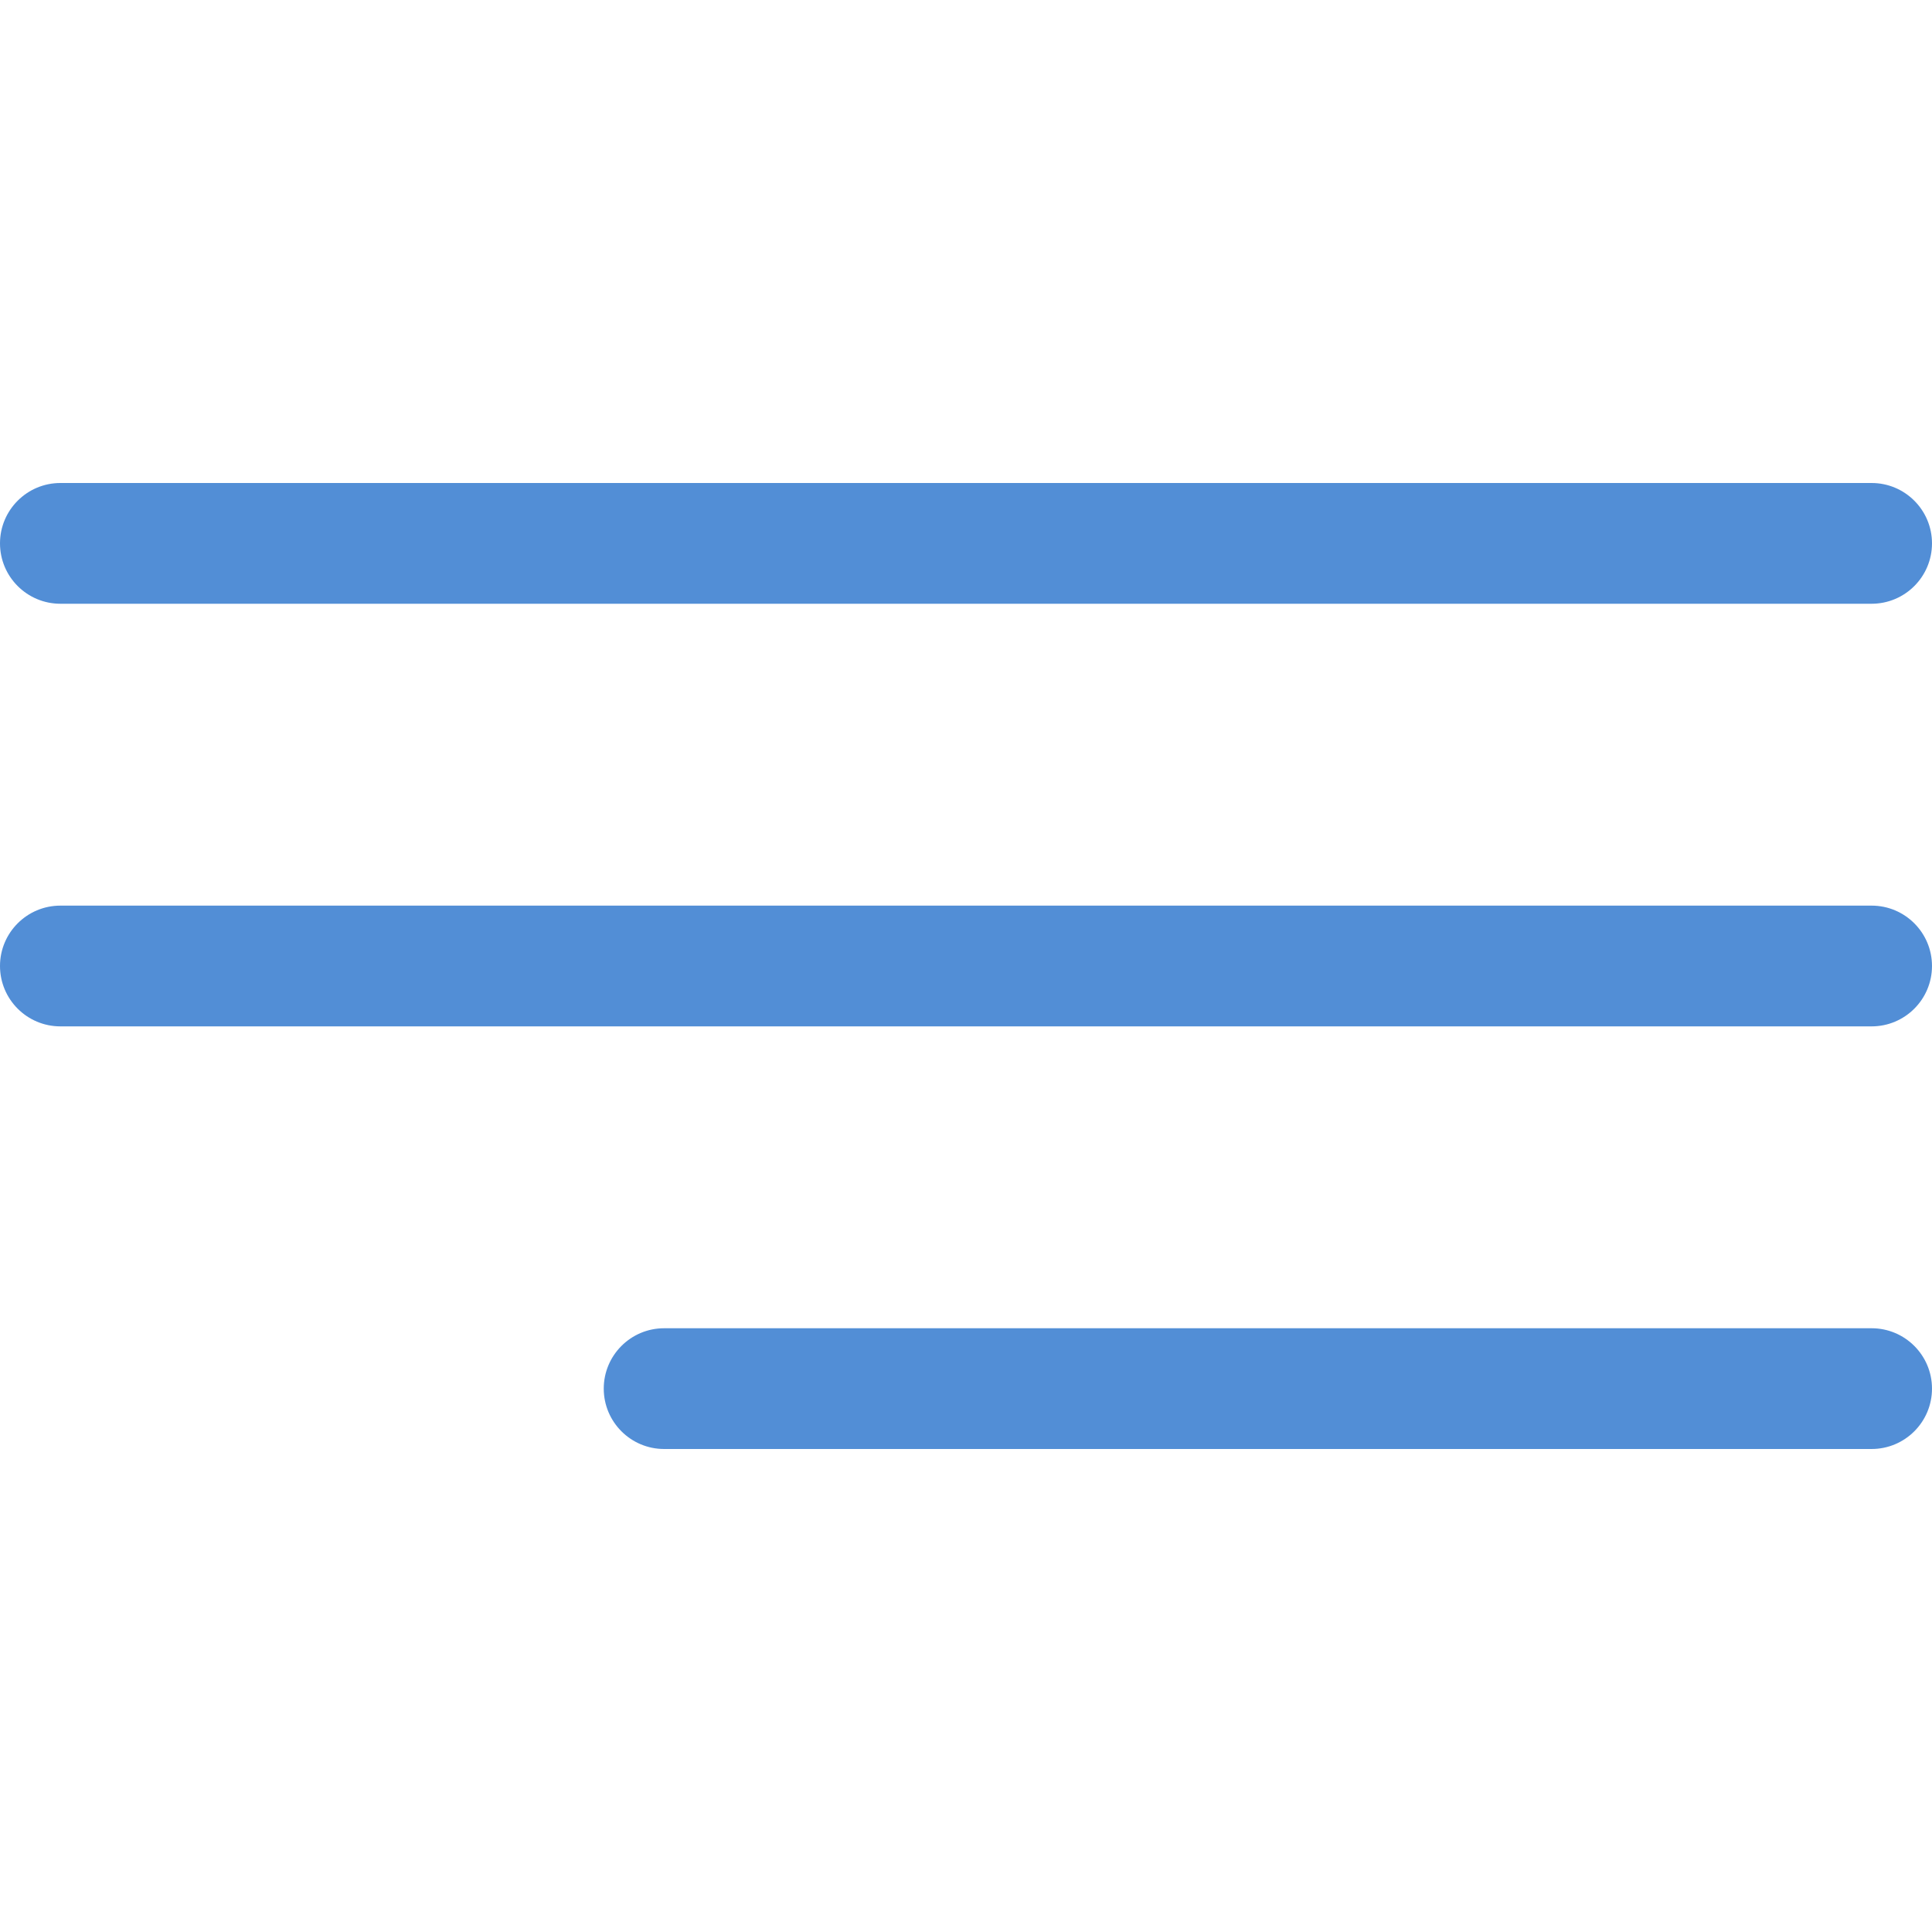
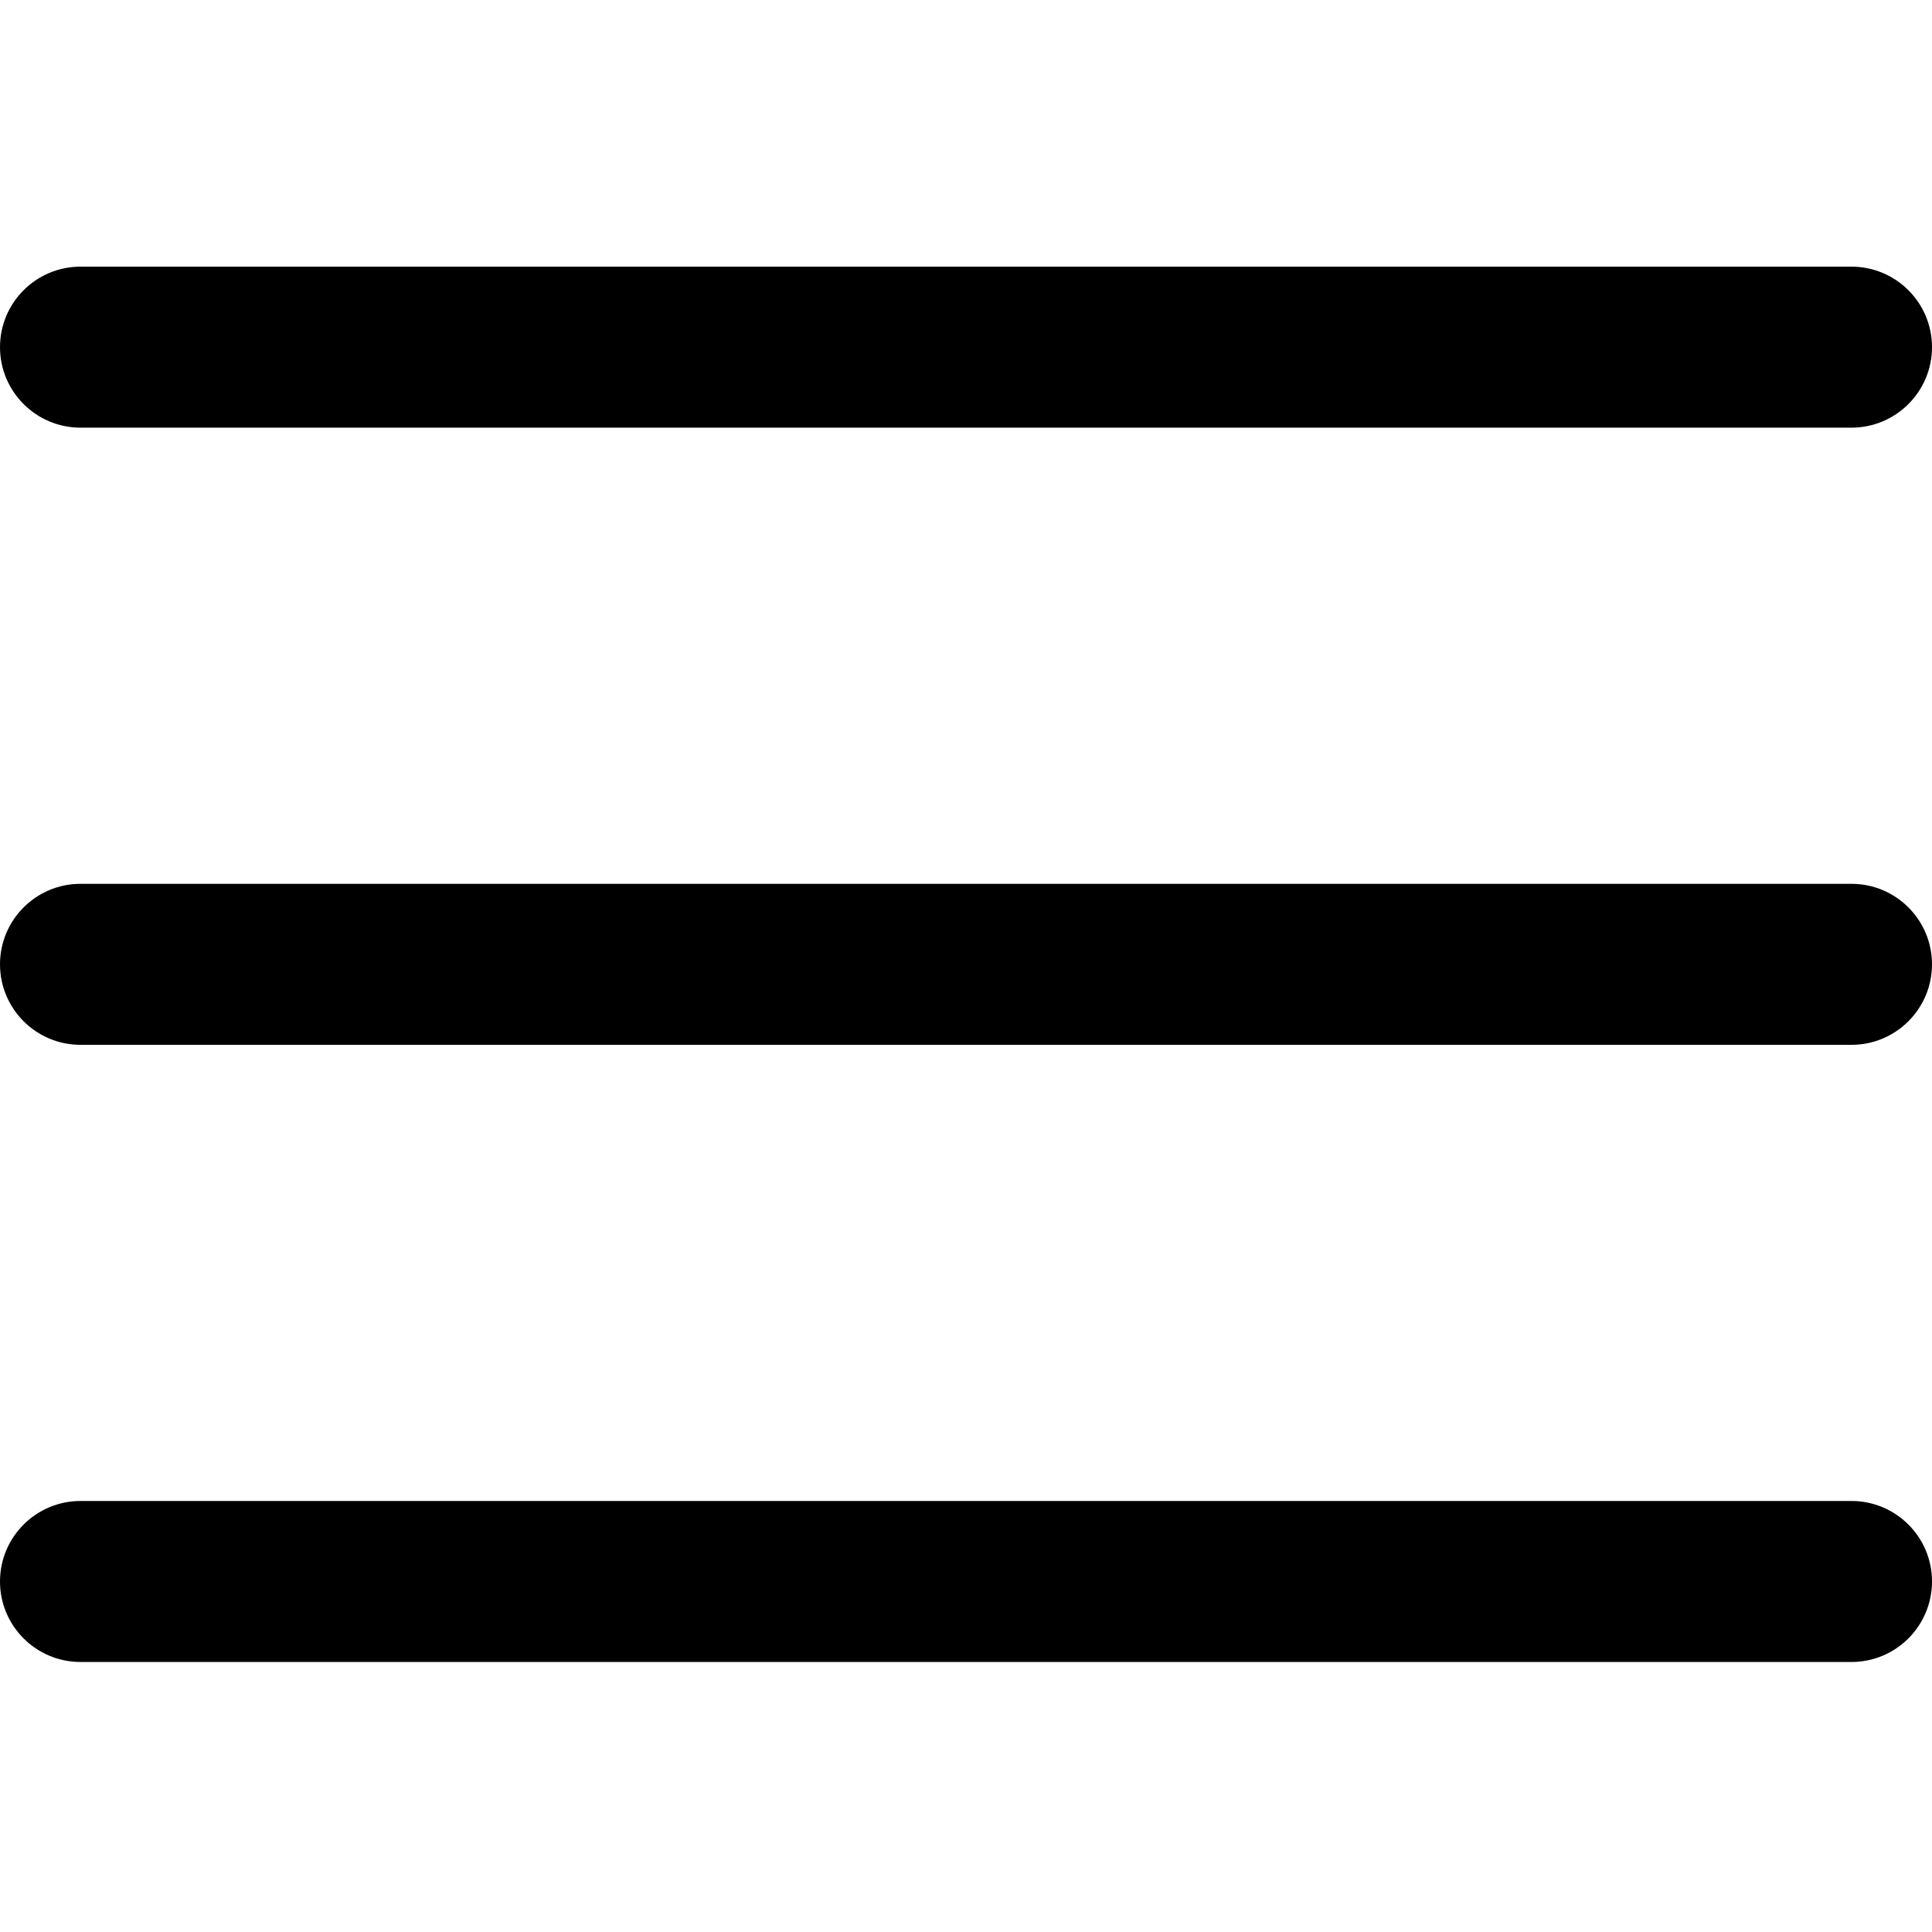
- <svg xmlns="http://www.w3.org/2000/svg" version="1.1" id="Capa_1" x="0px" y="0px" viewBox="0 0 384.97 384.97" style="enable-background:new 0 0 384.97 384.97;" xml:space="preserve" width="512px" height="512px" class="">
-   <g>
-     <g>
-       <g id="Menu_1_">
-         <path d="M12.03,120.303h360.909c6.641,0,12.03-5.39,12.03-12.03c0-6.641-5.39-12.03-12.03-12.03H12.03    c-6.641,0-12.03,5.39-12.03,12.03C0,114.913,5.39,120.303,12.03,120.303z" data-original="#000000" class="active-path" data-old_color="#000000" fill="#528ED6" />
-         <path d="M372.939,180.455H12.03c-6.641,0-12.03,5.39-12.03,12.03s5.39,12.03,12.03,12.03h360.909c6.641,0,12.03-5.39,12.03-12.03    S379.58,180.455,372.939,180.455z" data-original="#000000" class="active-path" data-old_color="#000000" fill="#528ED6" />
-         <path d="M372.939,264.667H132.333c-6.641,0-12.03,5.39-12.03,12.03c0,6.641,5.39,12.03,12.03,12.03h240.606    c6.641,0,12.03-5.39,12.03-12.03C384.97,270.056,379.58,264.667,372.939,264.667z" data-original="#000000" class="active-path" data-old_color="#000000" fill="#528ED6" />
-       </g>
-       <g>
- 	</g>
-       <g>
- 	</g>
-       <g>
- 	</g>
-       <g>
- 	</g>
-       <g>
- 	</g>
-       <g>
- 	</g>
-     </g>
-   </g>
+ <svg xmlns="http://www.w3.org/2000/svg" height="384pt" viewBox="0 -53 384 384" width="384pt">
+   <path d="m368 154.668h-352c-8.832 0-16-7.168-16-16s7.168-16 16-16h352c8.832 0 16 7.168 16 16s-7.168 16-16 16zm0 0" />
+   <path d="m368 32h-352c-8.832 0-16-7.168-16-16s7.168-16 16-16h352c8.832 0 16 7.168 16 16s-7.168 16-16 16zm0 0" />
+   <path d="m368 277.332h-352c-8.832 0-16-7.168-16-16s7.168-16 16-16h352c8.832 0 16 7.168 16 16s-7.168 16-16 16zm0 0" />
</svg>
